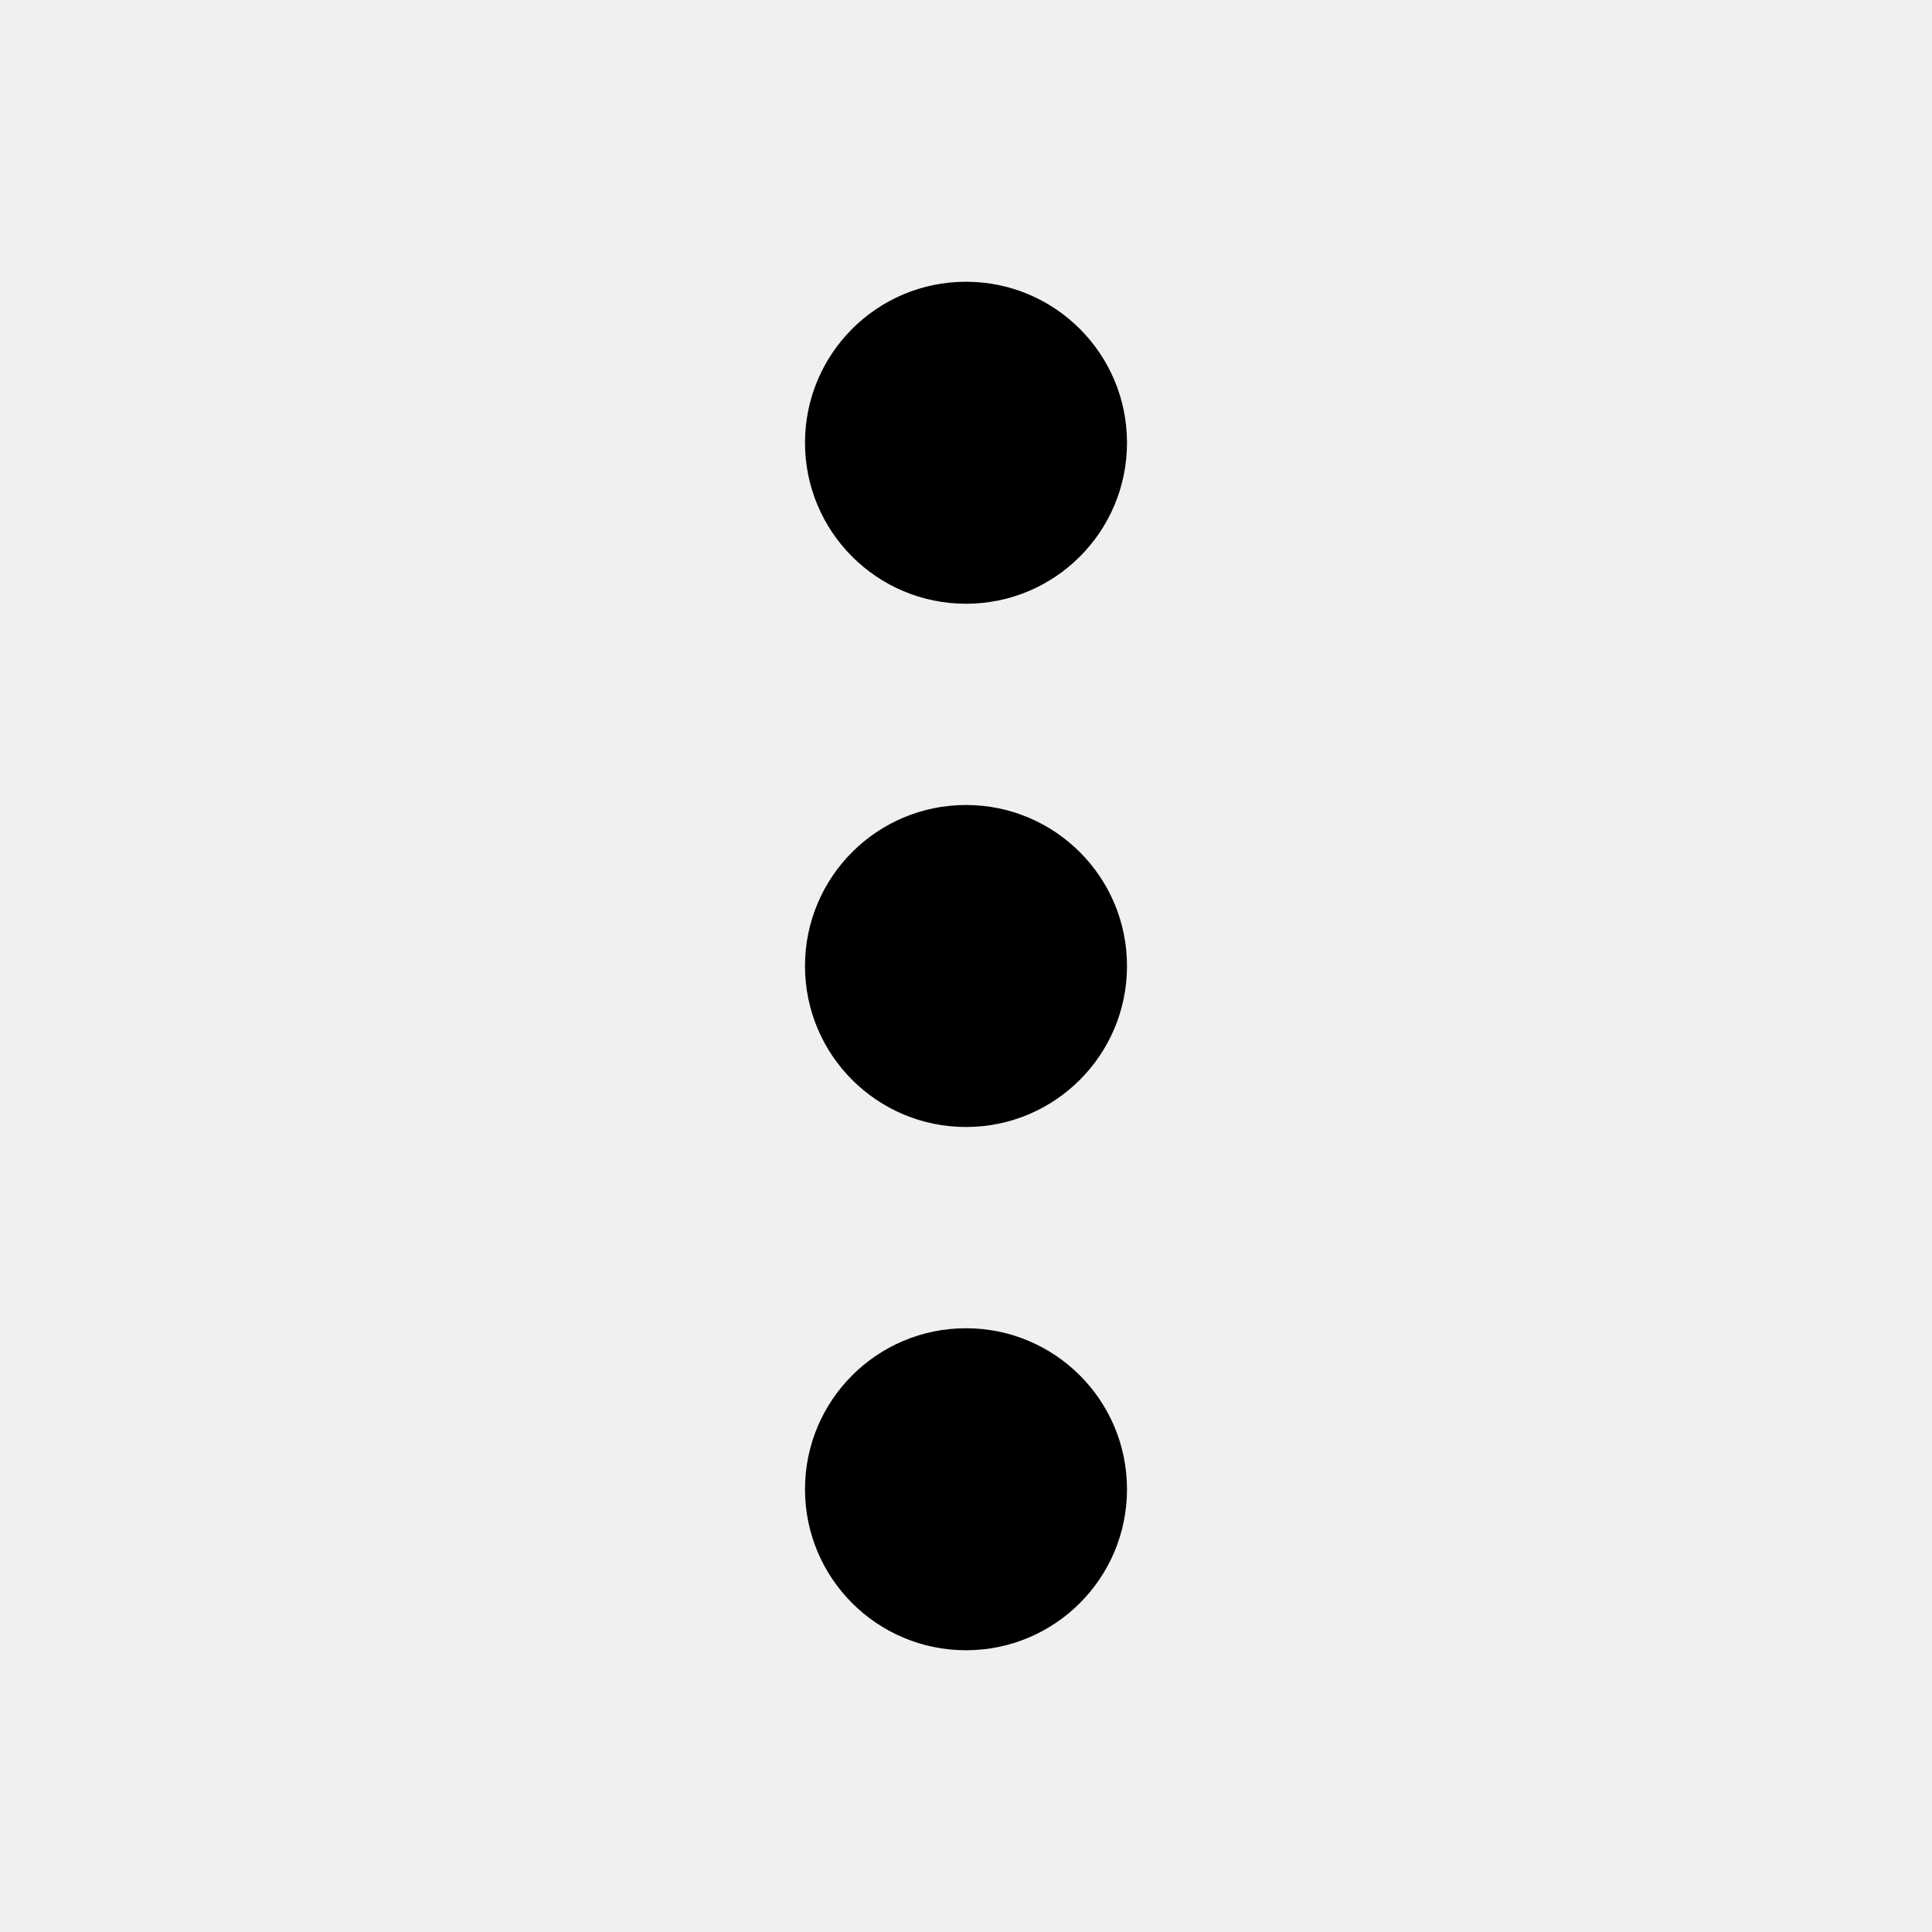
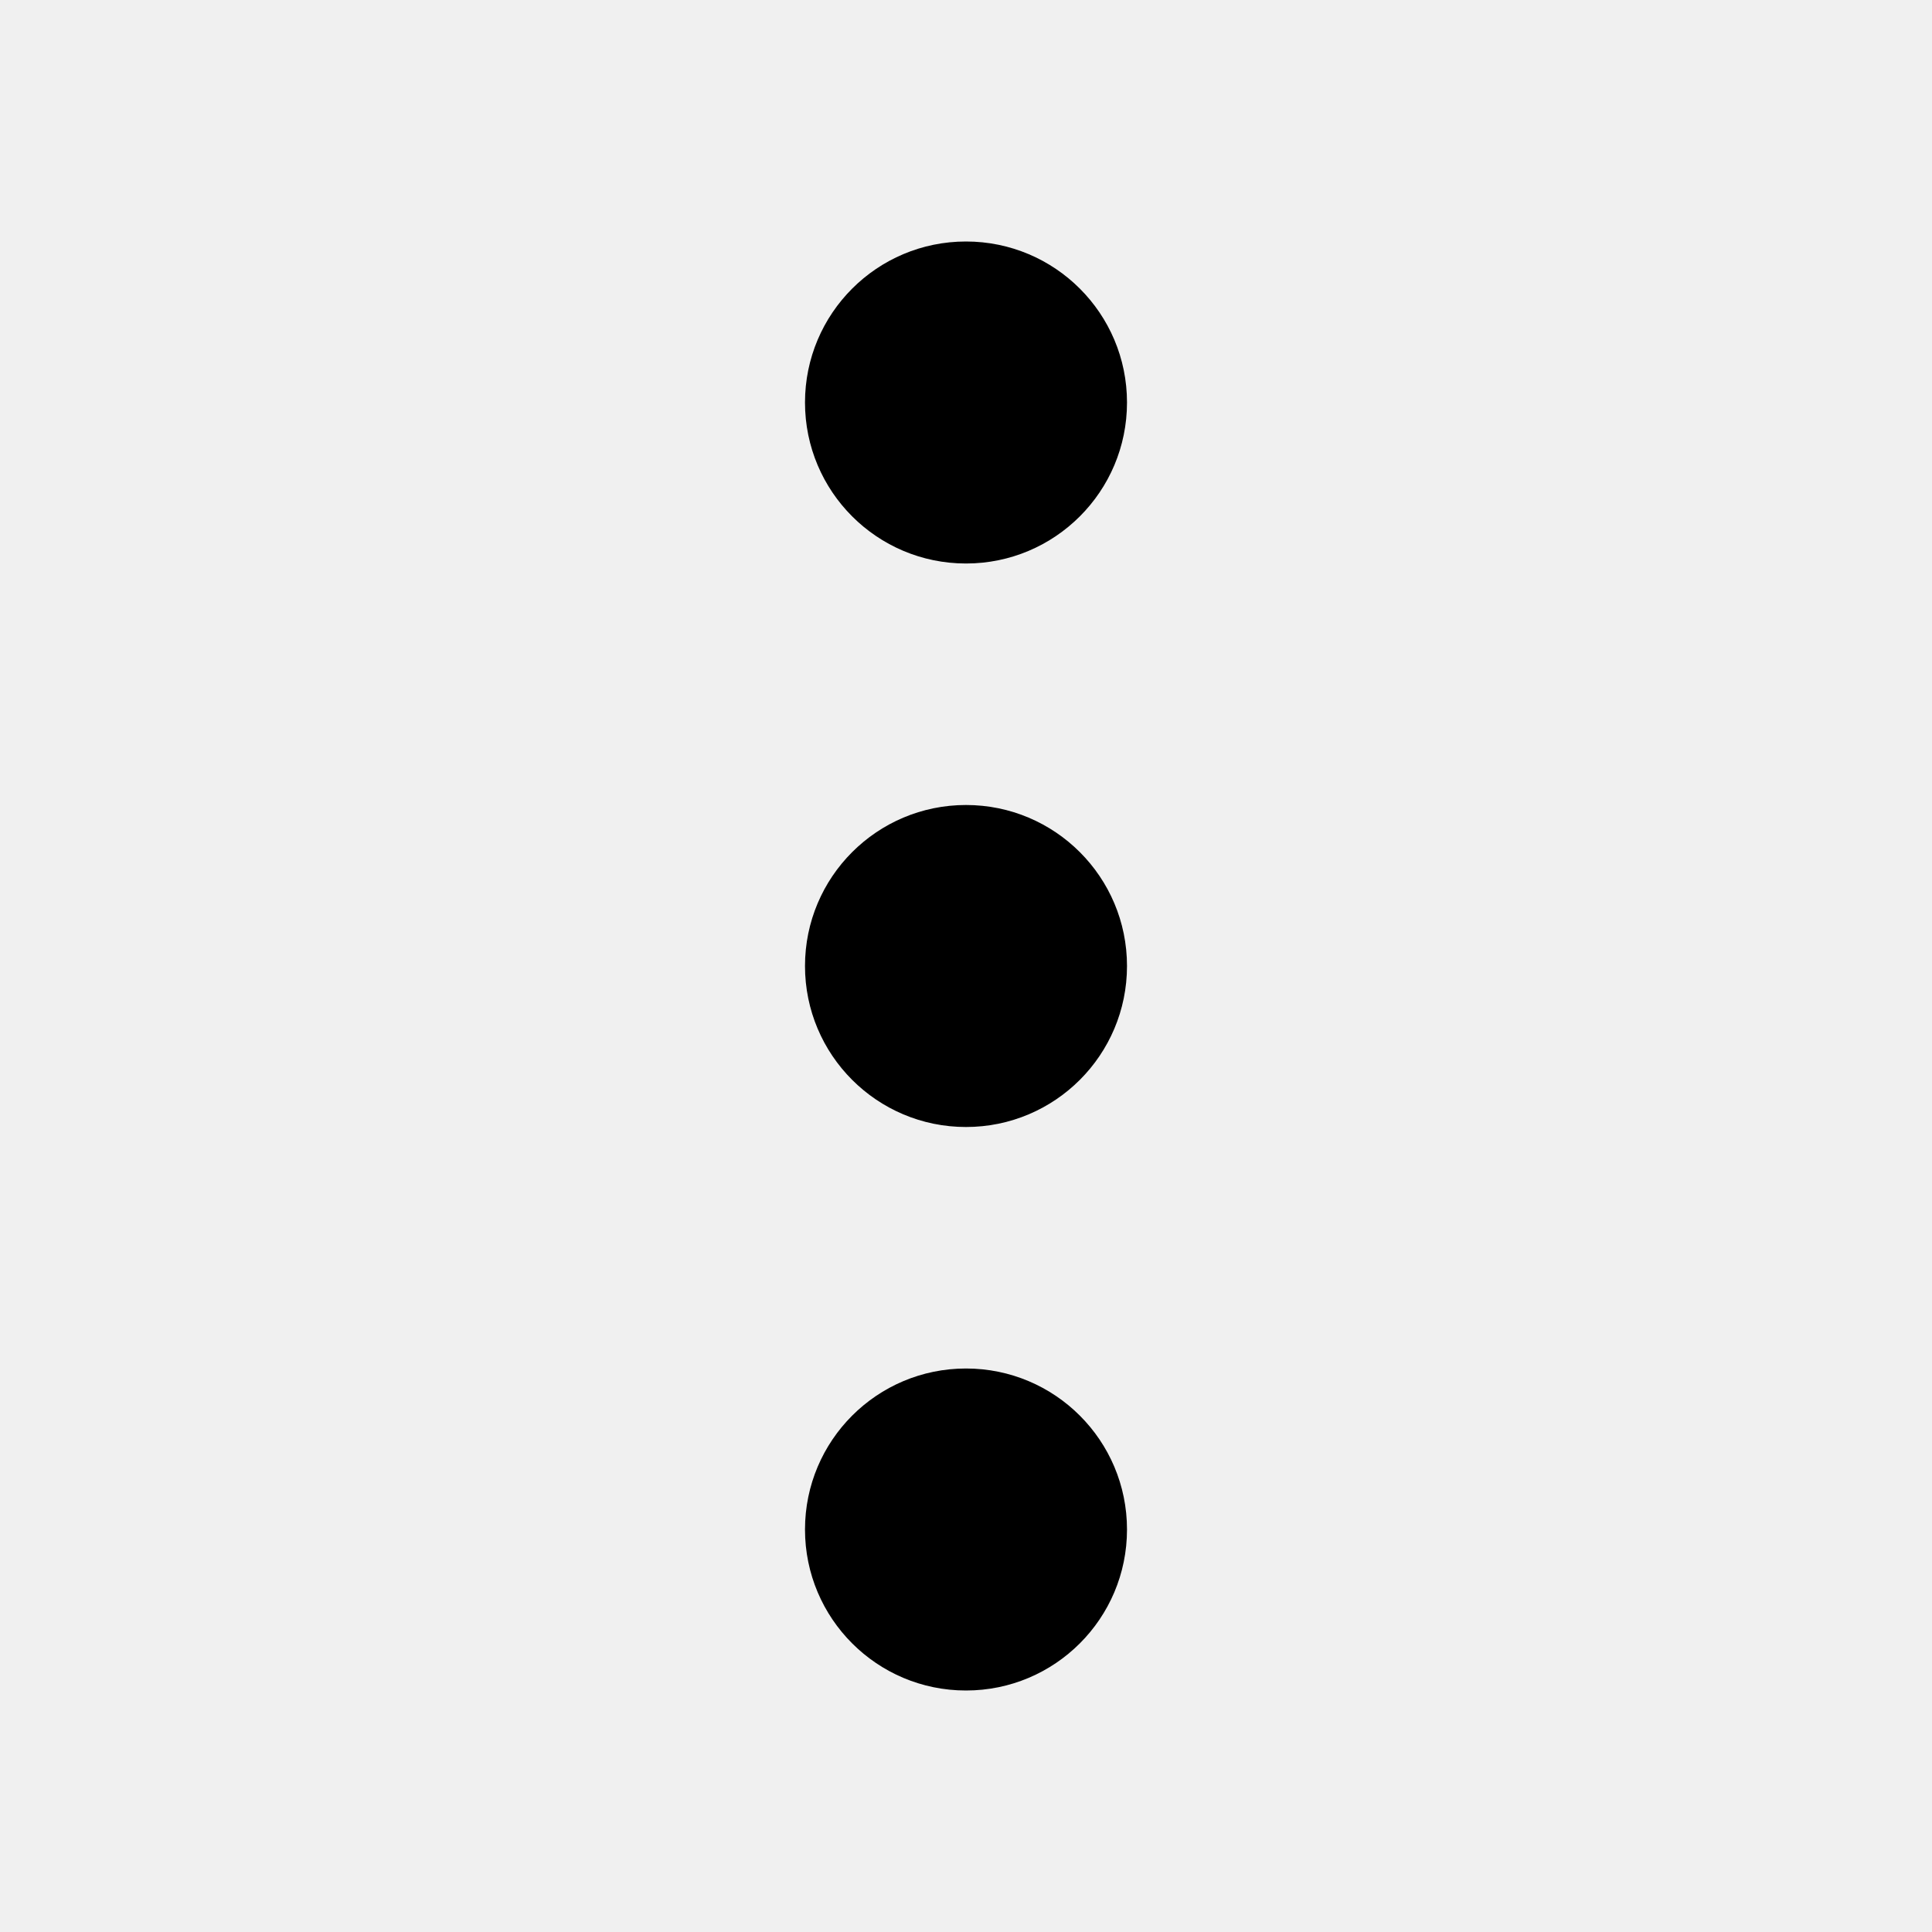
<svg xmlns="http://www.w3.org/2000/svg" width="24" height="24" viewBox="0 0 24 24" fill="none">
  <g clip-path="url(#clip0)">
-     <path fill-rule="evenodd" clip-rule="evenodd" d="M12 7.5C13.105 7.5 14 6.605 14 5.5C14 4.395 13.105 3.5 12 3.5C10.895 3.5 10 4.395 10 5.5C10 6.605 10.895 7.5 12 7.5ZM14 12C14 13.105 13.105 14 12 14C10.895 14 10 13.105 10 12C10 10.895 10.895 10 12 10C13.105 10 14 10.895 14 12ZM14 18.5C14 19.605 13.105 20.5 12 20.5C10.895 20.5 10 19.605 10 18.5C10 17.395 10.895 16.5 12 16.5C13.105 16.5 14 17.395 14 18.5Z" fill="black" />
+     <path fill-rule="evenodd" clip-rule="evenodd" d="M12 7C13.105 7 14 6.105 14 5C14 3.895 13.105 3 12 3C10.895 3 10 3.895 10 5C10 6.105 10.895 7 12 7ZM14 12C14 13.105 13.105 14 12 14C10.895 14 10 13.105 10 12C10 10.895 10.895 10 12 10C13.105 10 14 10.895 14 12ZM14 19C14 20.105 13.105 21 12 21C10.895 21 10 20.105 10 19C10 17.895 10.895 17 12 17C13.105 17 14 17.895 14 19Z" fill="black" />
  </g>
  <defs>
    <clipPath id="clip0">
      <rect width="24" height="24" fill="white" />
    </clipPath>
  </defs>
</svg>
